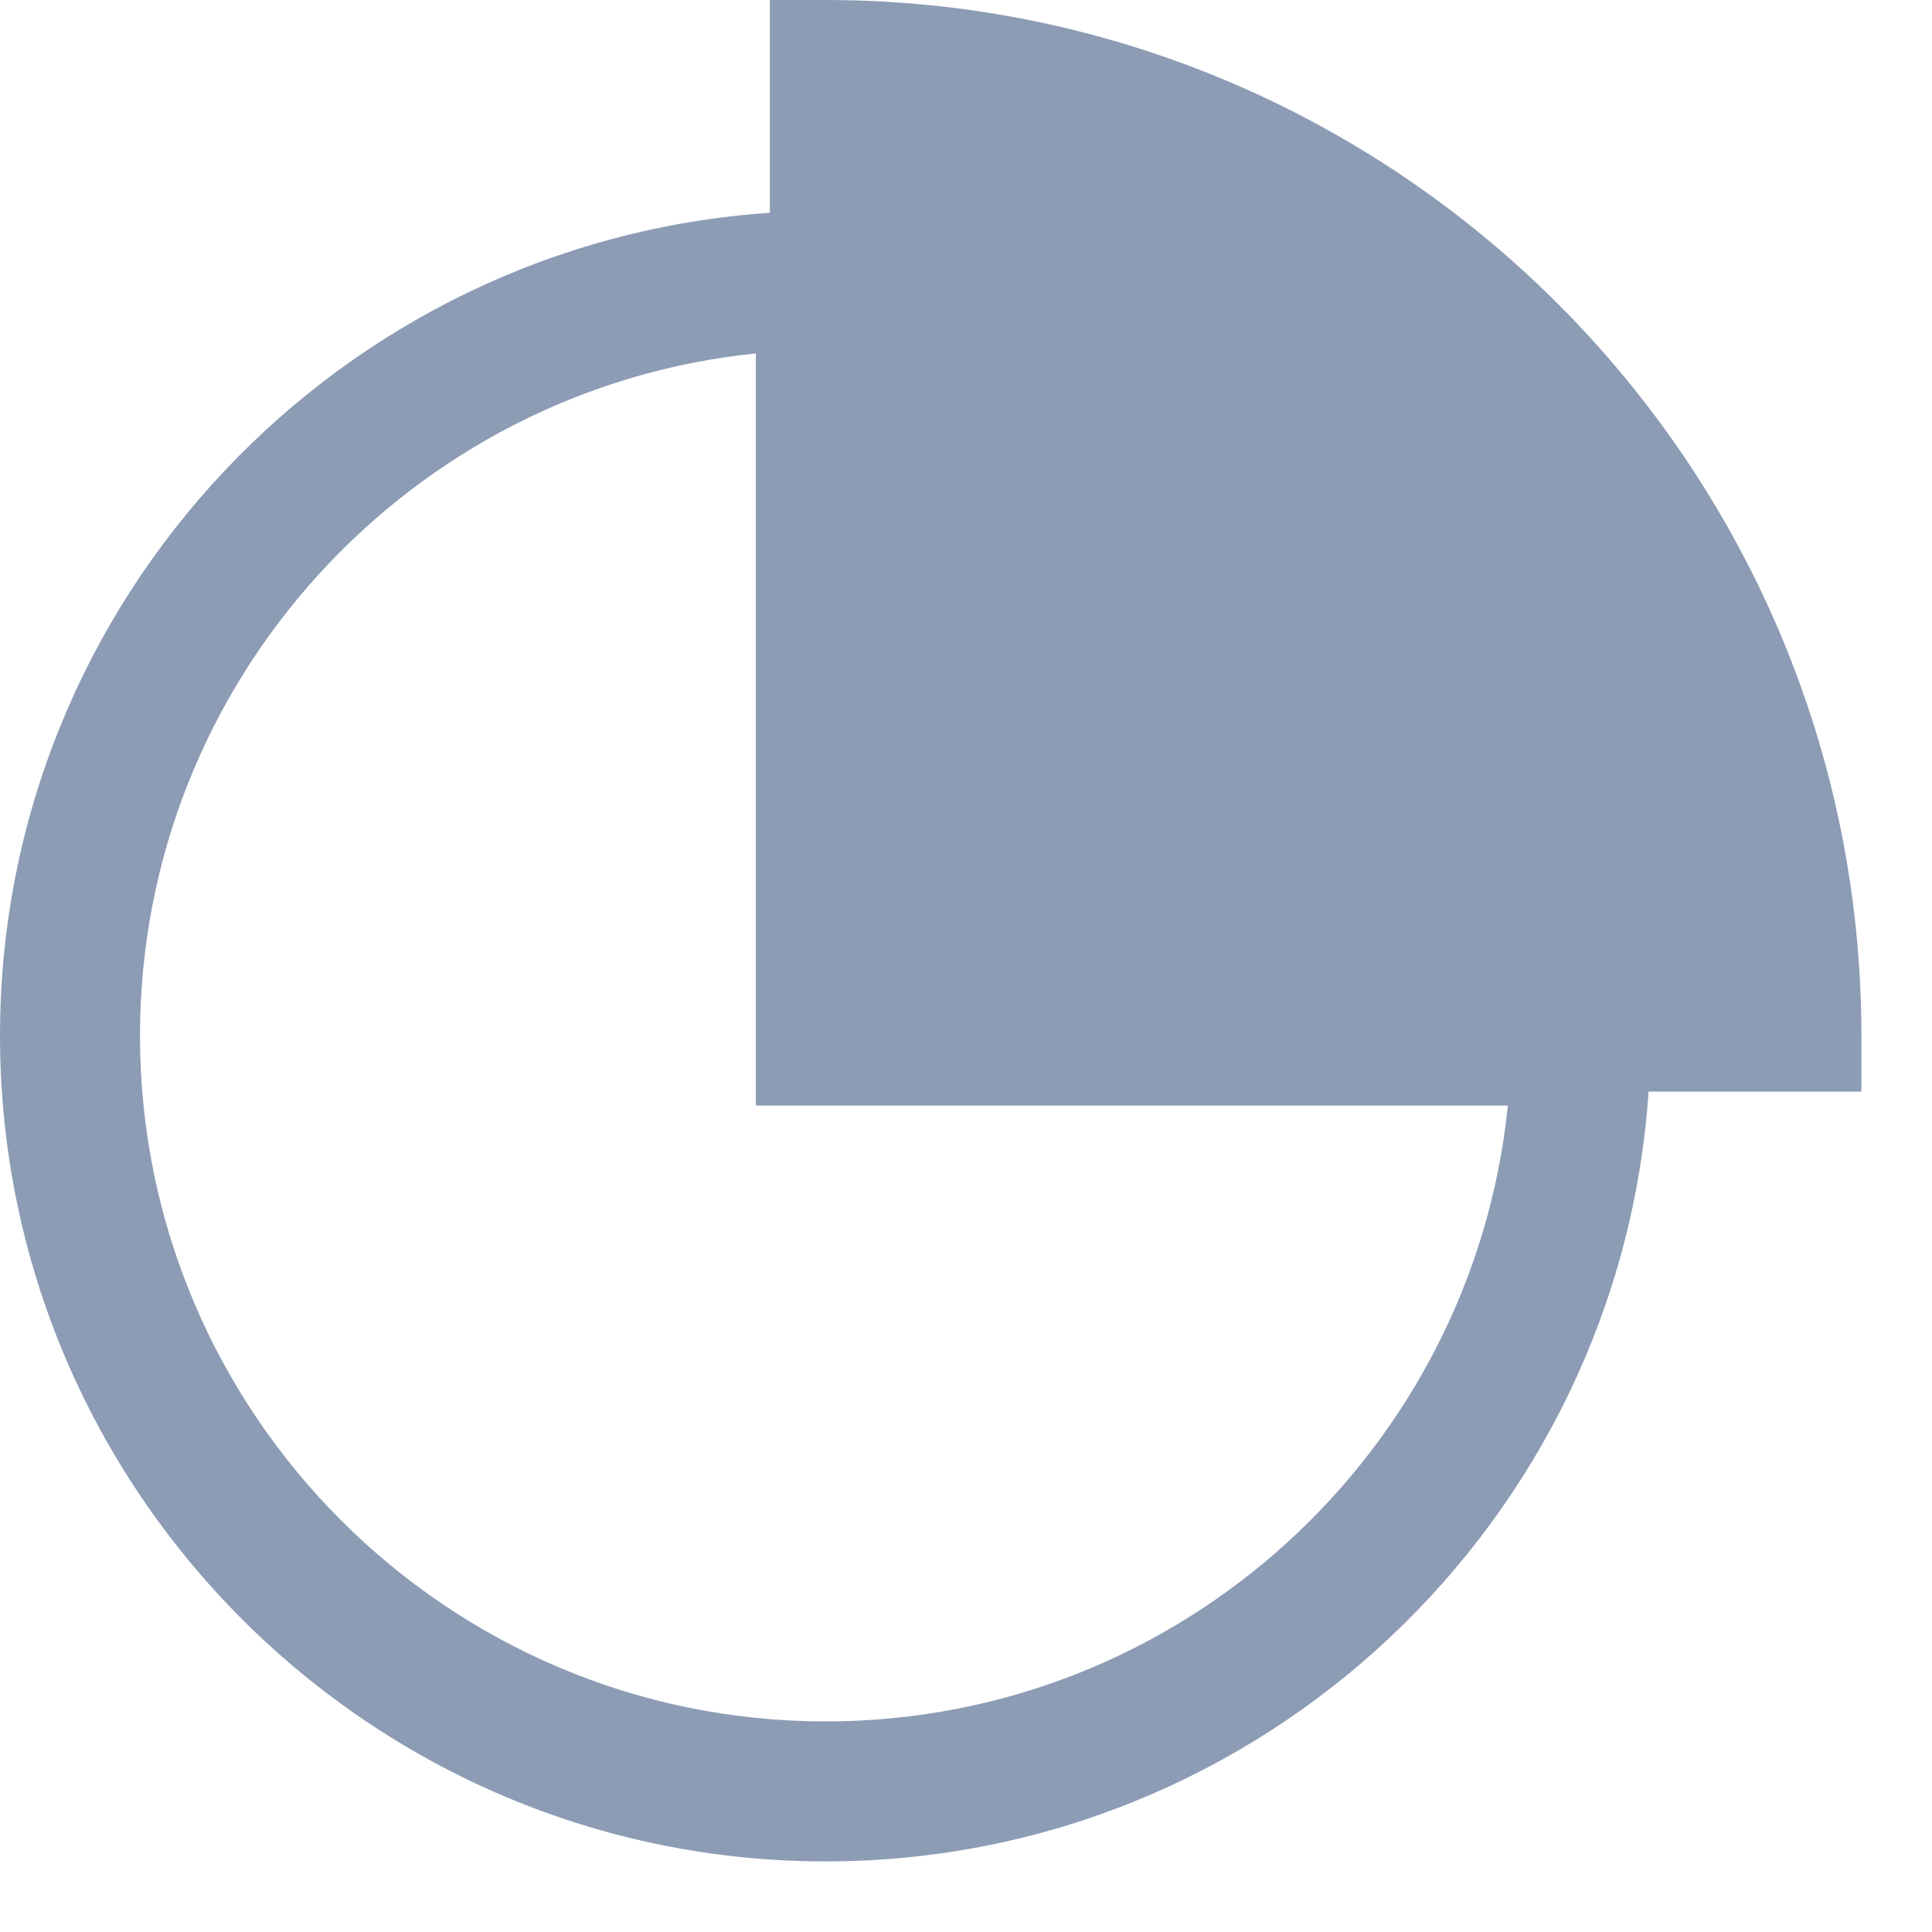
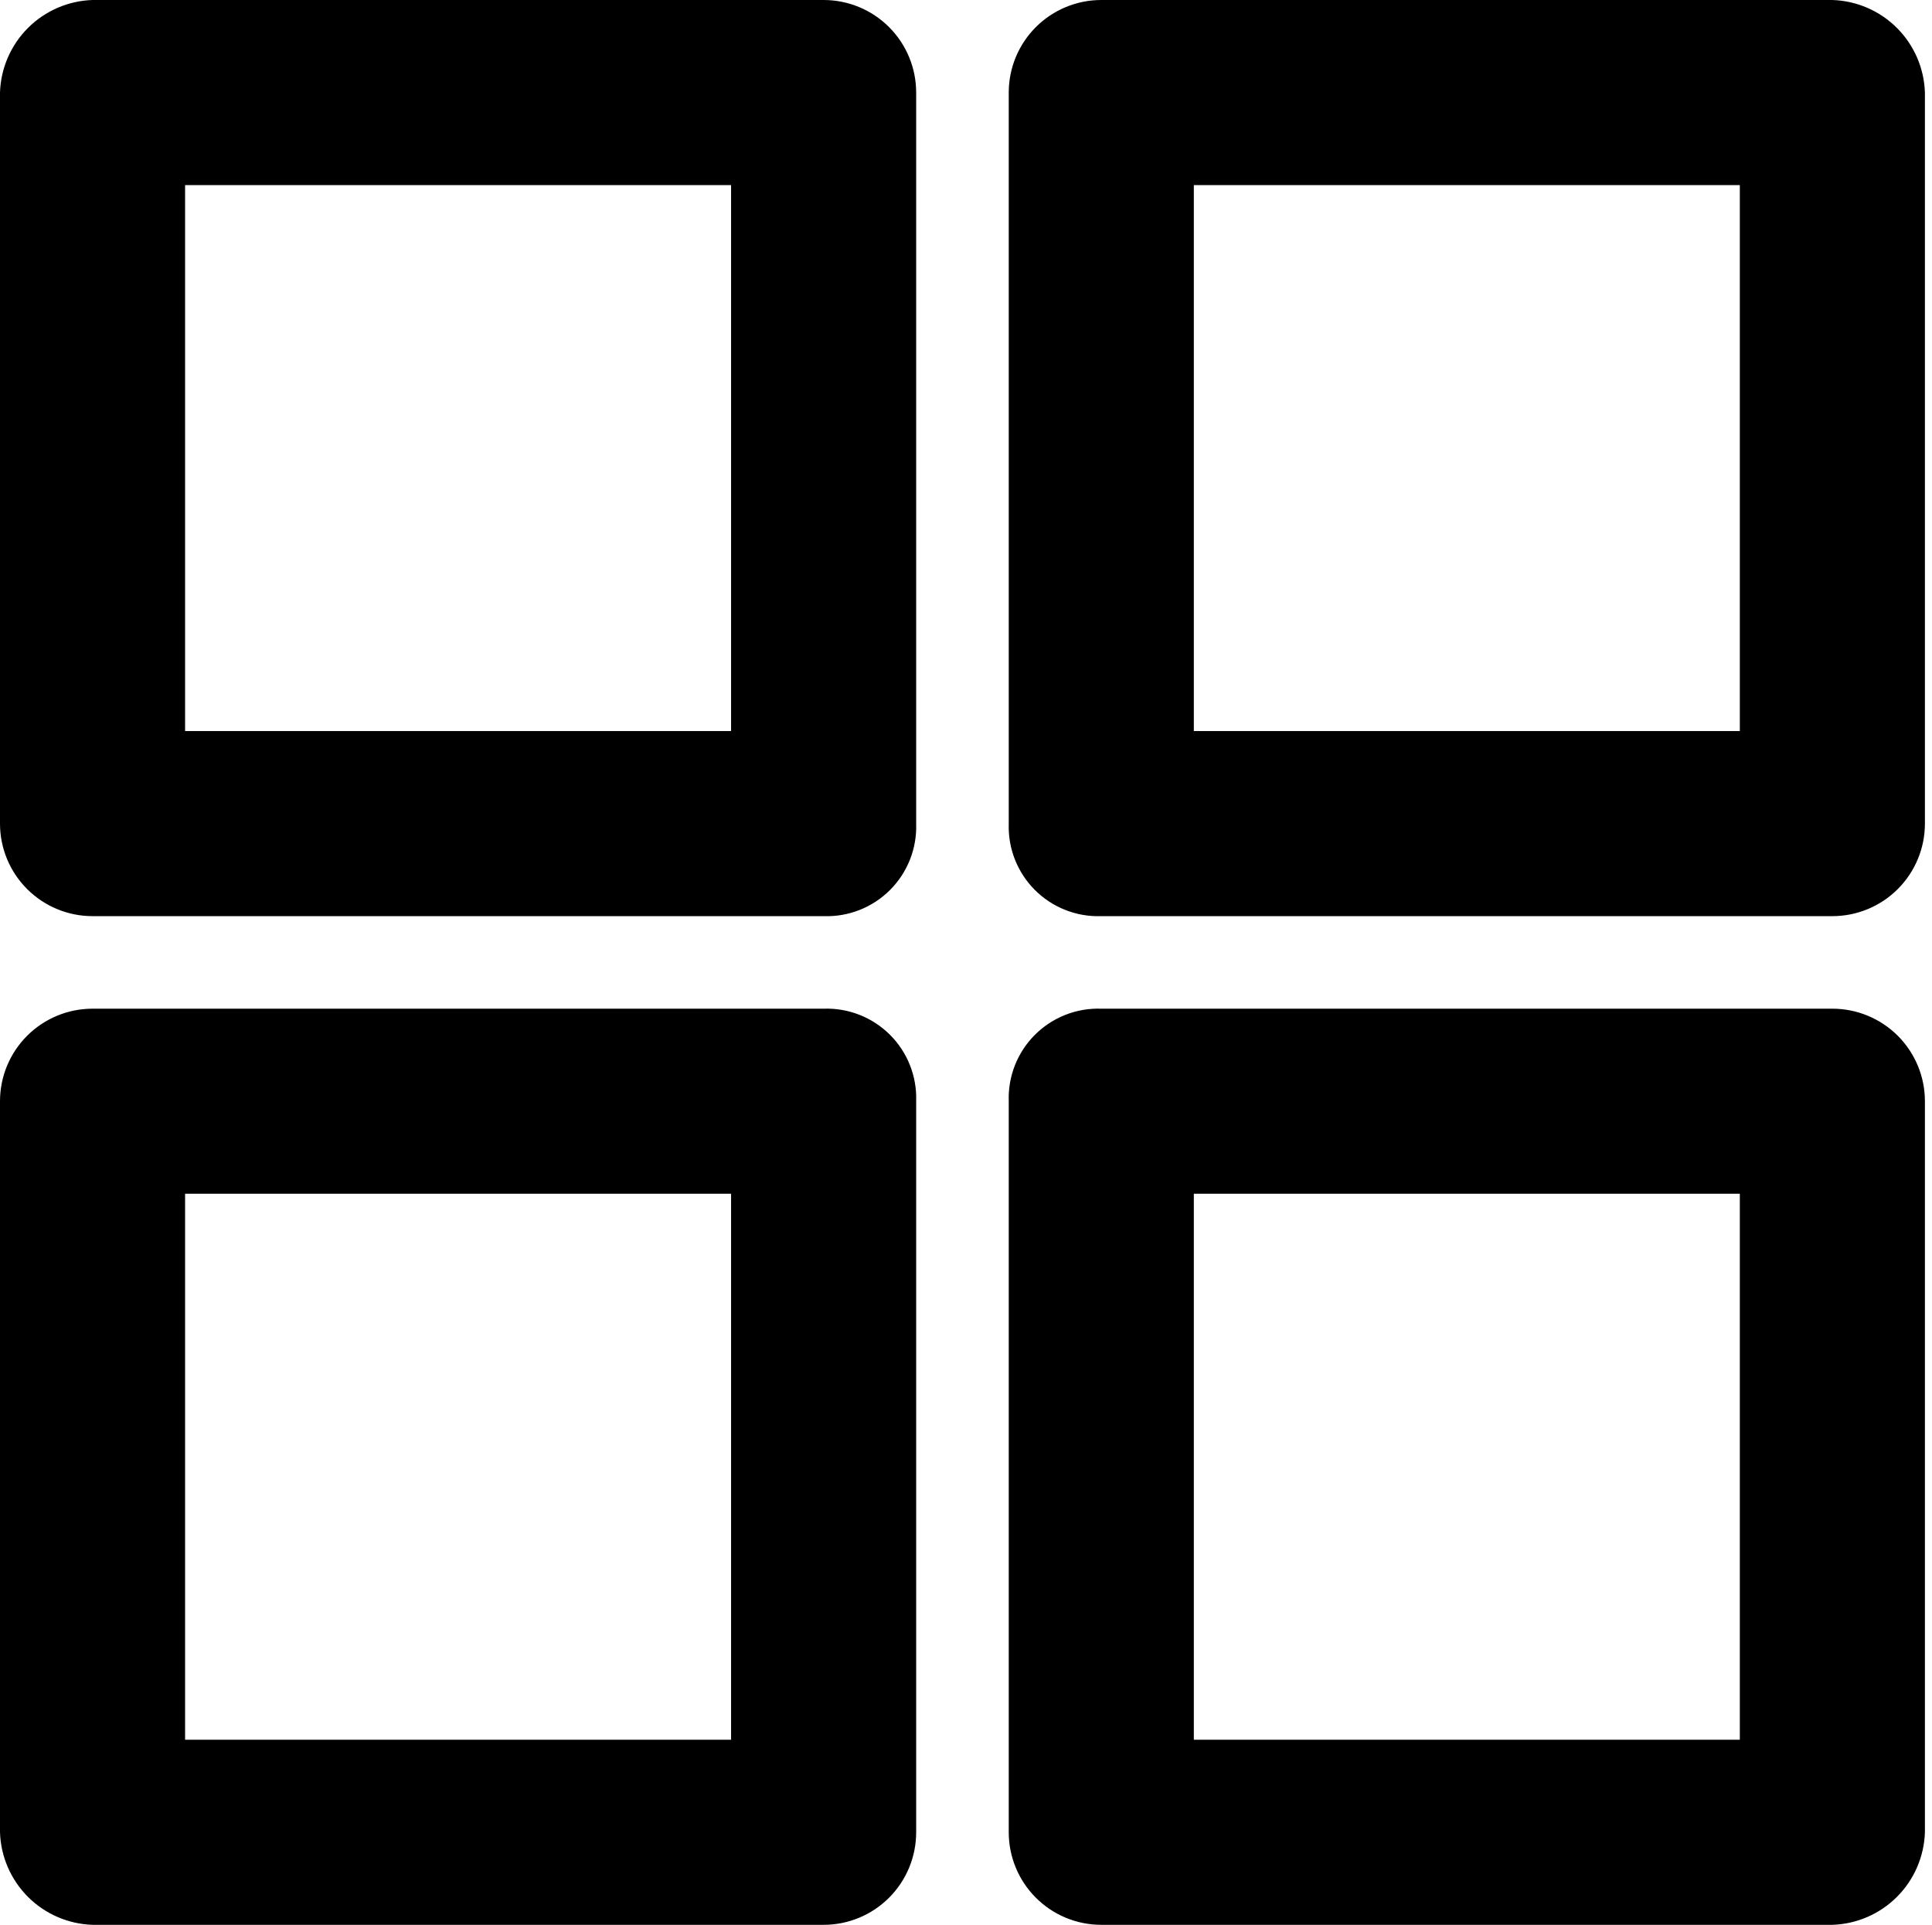
- <svg xmlns="http://www.w3.org/2000/svg" width="13" height="13" viewBox="0 0 13 13" fill="none">
-   <path d="M5.556 0H5.18V1.432C2.292 1.627 0 4.032 0 6.969C0 10.033 2.493 12.525 5.556 12.525C8.492 12.525 10.898 10.233 11.093 7.345H12.525V6.969C12.525 3.126 9.399 0 5.556 0ZM5.556 11.583C3.012 11.583 0.942 9.513 0.942 6.969C0.942 4.583 2.761 2.615 5.086 2.378V7.439H10.146C9.91 9.764 7.942 11.583 5.556 11.583Z" fill="#8D9CB5" />
+ <svg xmlns="http://www.w3.org/2000/svg" width="271" height="270" viewBox="0 0 271 270" fill="none">
+   <path d="M0 12.981V115.529C0 118.972 1.368 122.273 3.802 124.708C6.236 127.142 9.538 128.51 12.981 128.51H115.529C117.25 128.57 118.965 128.276 120.567 127.645C122.169 127.014 123.624 126.06 124.842 124.842C126.06 123.624 127.014 122.169 127.645 120.567C128.276 118.965 128.57 117.25 128.51 115.529V12.981C128.51 9.538 127.142 6.236 124.708 3.802C122.273 1.368 118.972 0 115.529 0H12.981C9.572 0.108 6.333 1.511 3.922 3.922C1.511 6.333 0.108 9.572 0 12.981V12.981ZM25.962 25.962H102.548V102.548H25.962V25.962Z" fill="black" />
+   <path d="M270.006 12.981C269.897 9.572 268.495 6.333 266.084 3.922C263.672 1.511 260.433 0.108 257.025 0H154.477C151.034 0 147.732 1.368 145.298 3.802C142.864 6.236 141.496 9.538 141.496 12.981V115.529C141.436 117.25 141.73 118.965 142.361 120.567C142.992 122.169 143.946 123.624 145.164 124.842C146.381 126.06 147.836 127.014 149.439 127.645C151.041 128.276 152.756 128.57 154.477 128.51H257.025C260.468 128.51 263.769 127.142 266.204 124.708C268.638 122.273 270.006 118.972 270.006 115.529V12.981ZM244.044 102.548H167.458V25.962H244.044V102.548Z" fill="black" />
+   <path d="M270.006 257.019V154.471C270.006 151.029 268.638 147.727 266.204 145.293C263.769 142.858 260.468 141.491 257.025 141.491H154.477C152.756 141.43 151.041 141.725 149.439 142.356C147.836 142.987 146.381 143.941 145.164 145.158C143.946 146.376 142.992 147.831 142.361 149.433C141.73 151.036 141.436 152.75 141.496 154.471V257.019C141.496 260.462 142.864 263.764 145.298 266.198C147.732 268.633 151.034 270 154.477 270H257.025C260.433 269.892 263.672 268.49 266.084 266.078C268.495 263.667 269.897 260.428 270.006 257.019V257.019ZM244.044 244.039H167.458V167.452H244.044V244.039Z" fill="black" />
+   <path d="M0 257.019C0.108 260.428 1.511 263.667 3.922 266.078C6.333 268.49 9.572 269.892 12.981 270H115.529C118.972 270 122.273 268.633 124.708 266.198C127.142 263.764 128.51 260.462 128.51 257.019V154.471C128.57 152.75 128.276 151.036 127.645 149.433C127.014 147.831 126.06 146.376 124.842 145.158C123.624 143.941 122.169 142.987 120.567 142.356C118.965 141.725 117.25 141.43 115.529 141.491H12.981C9.538 141.491 6.236 142.858 3.802 145.293C1.368 147.727 0 151.029 0 154.471V257.019ZM25.962 167.452H102.548V244.039H25.962V167.452Z" fill="black" />
</svg>
